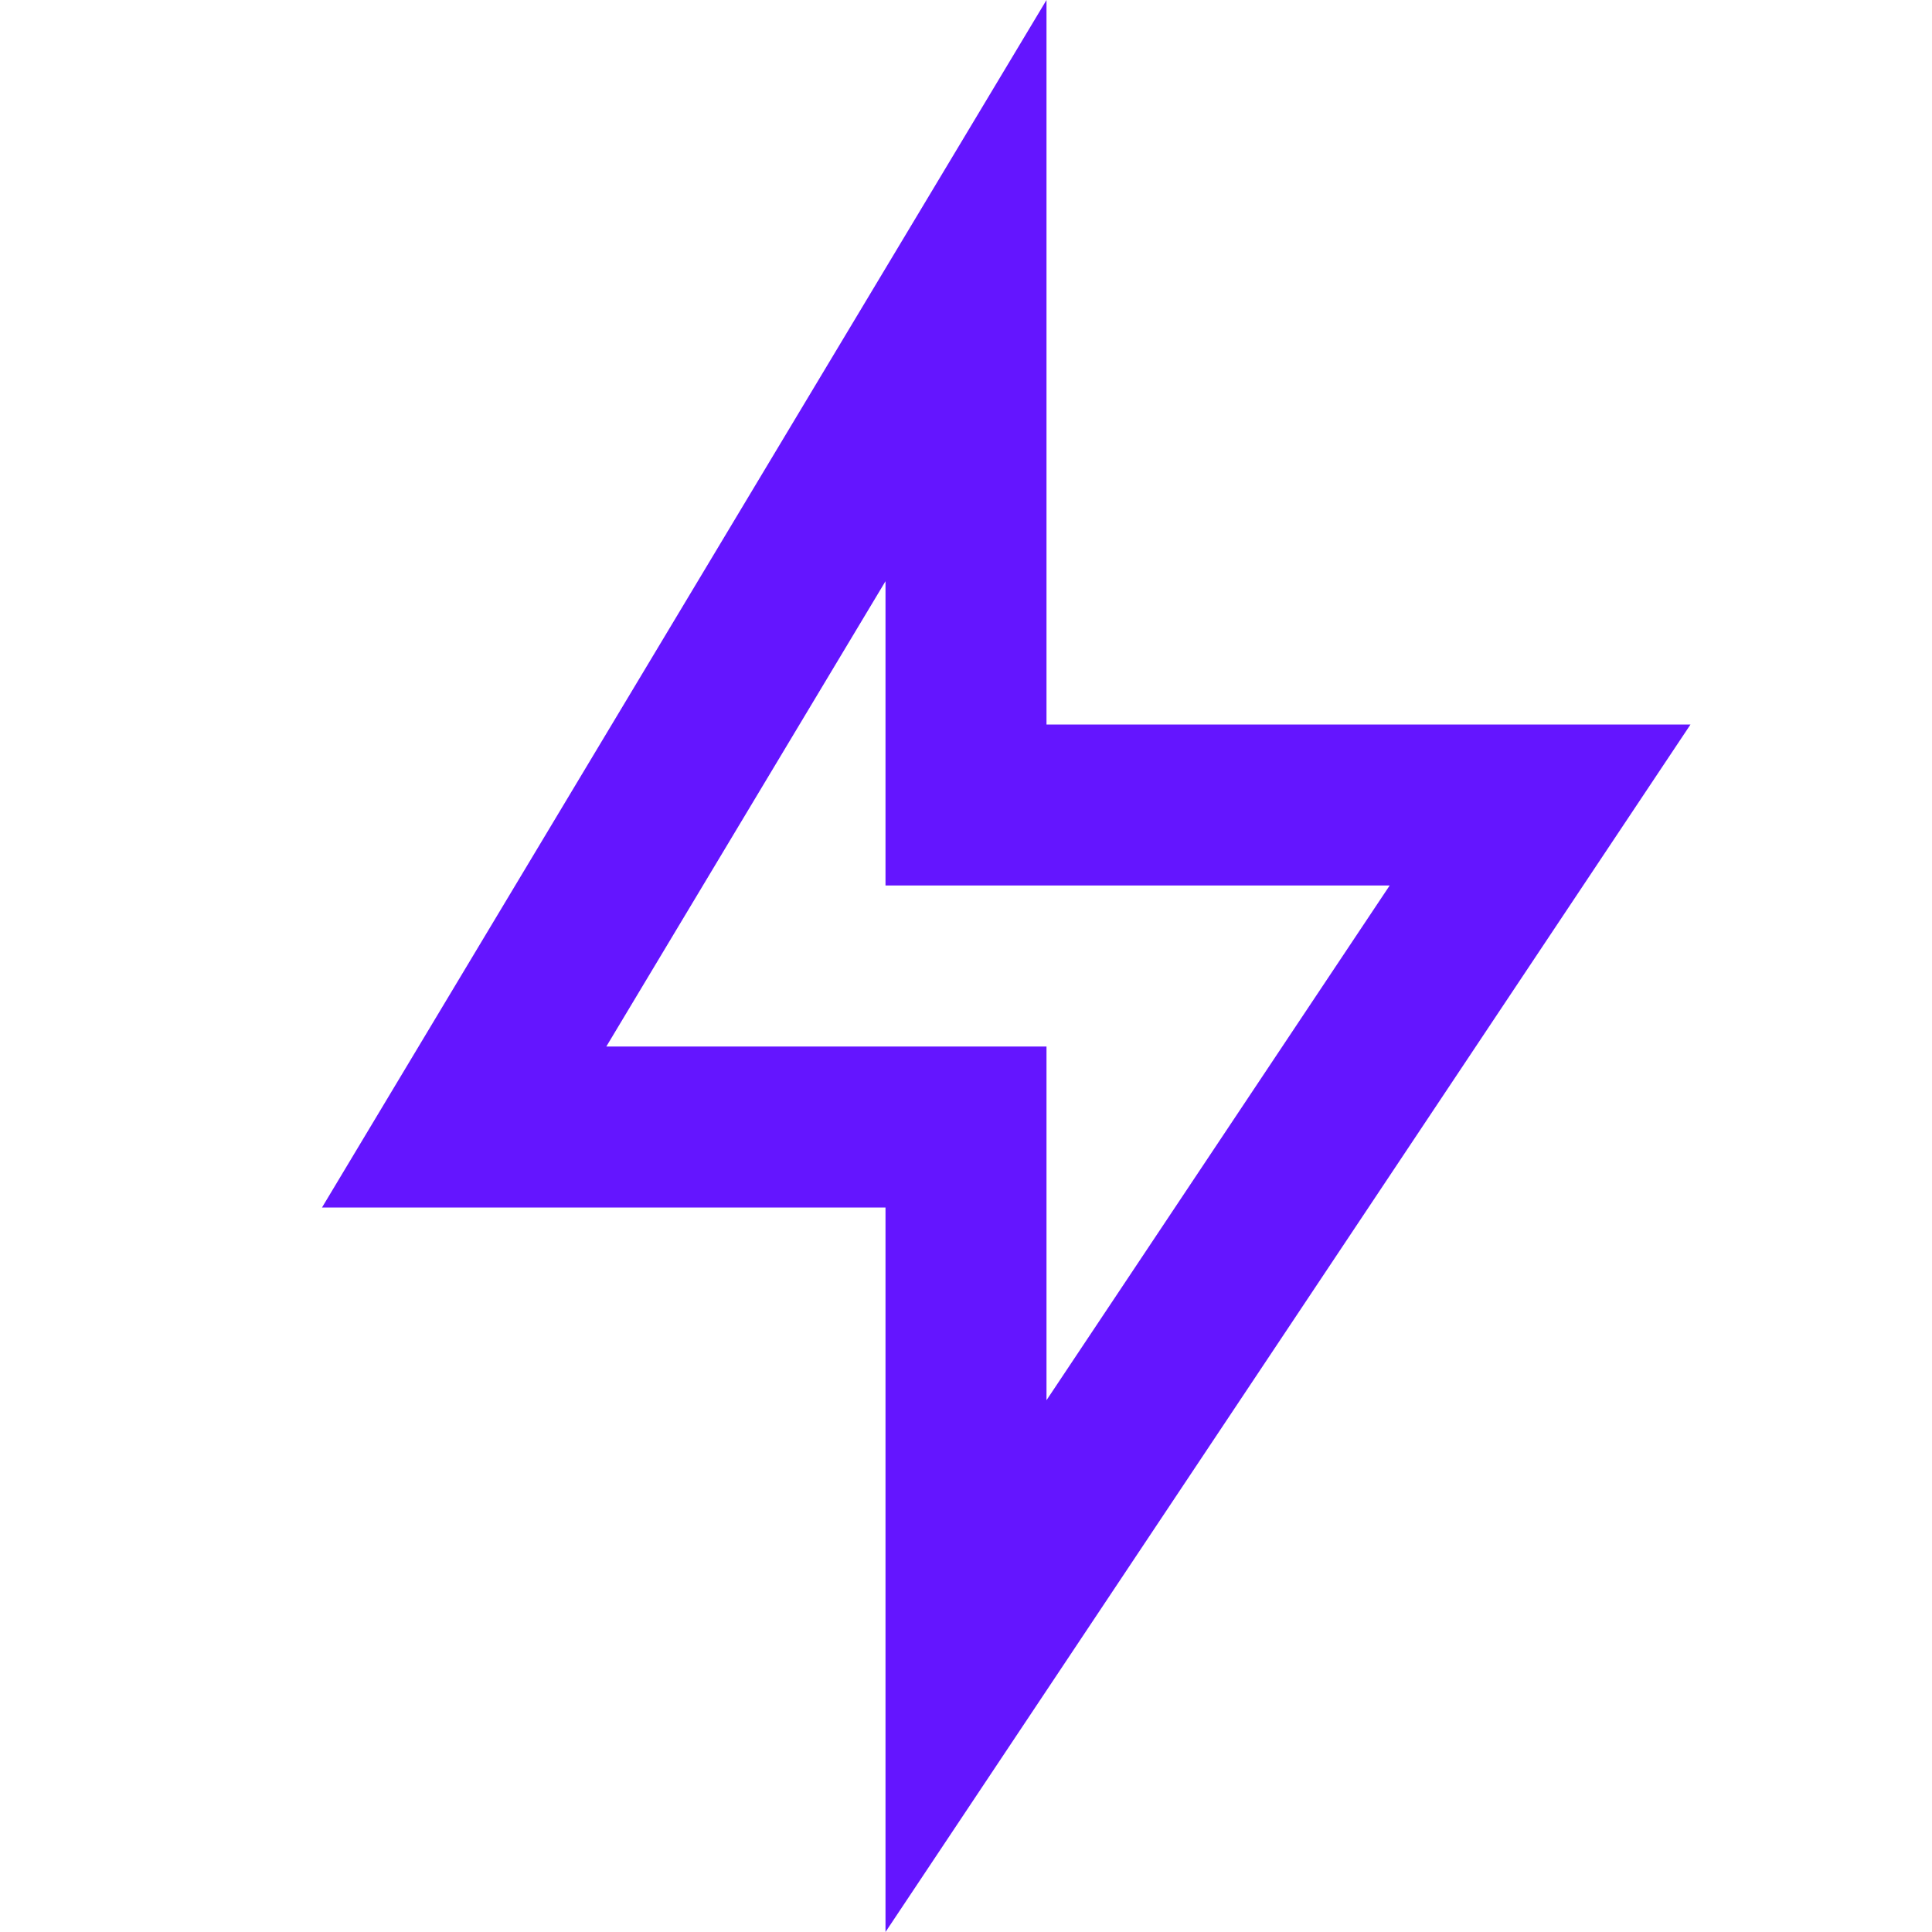
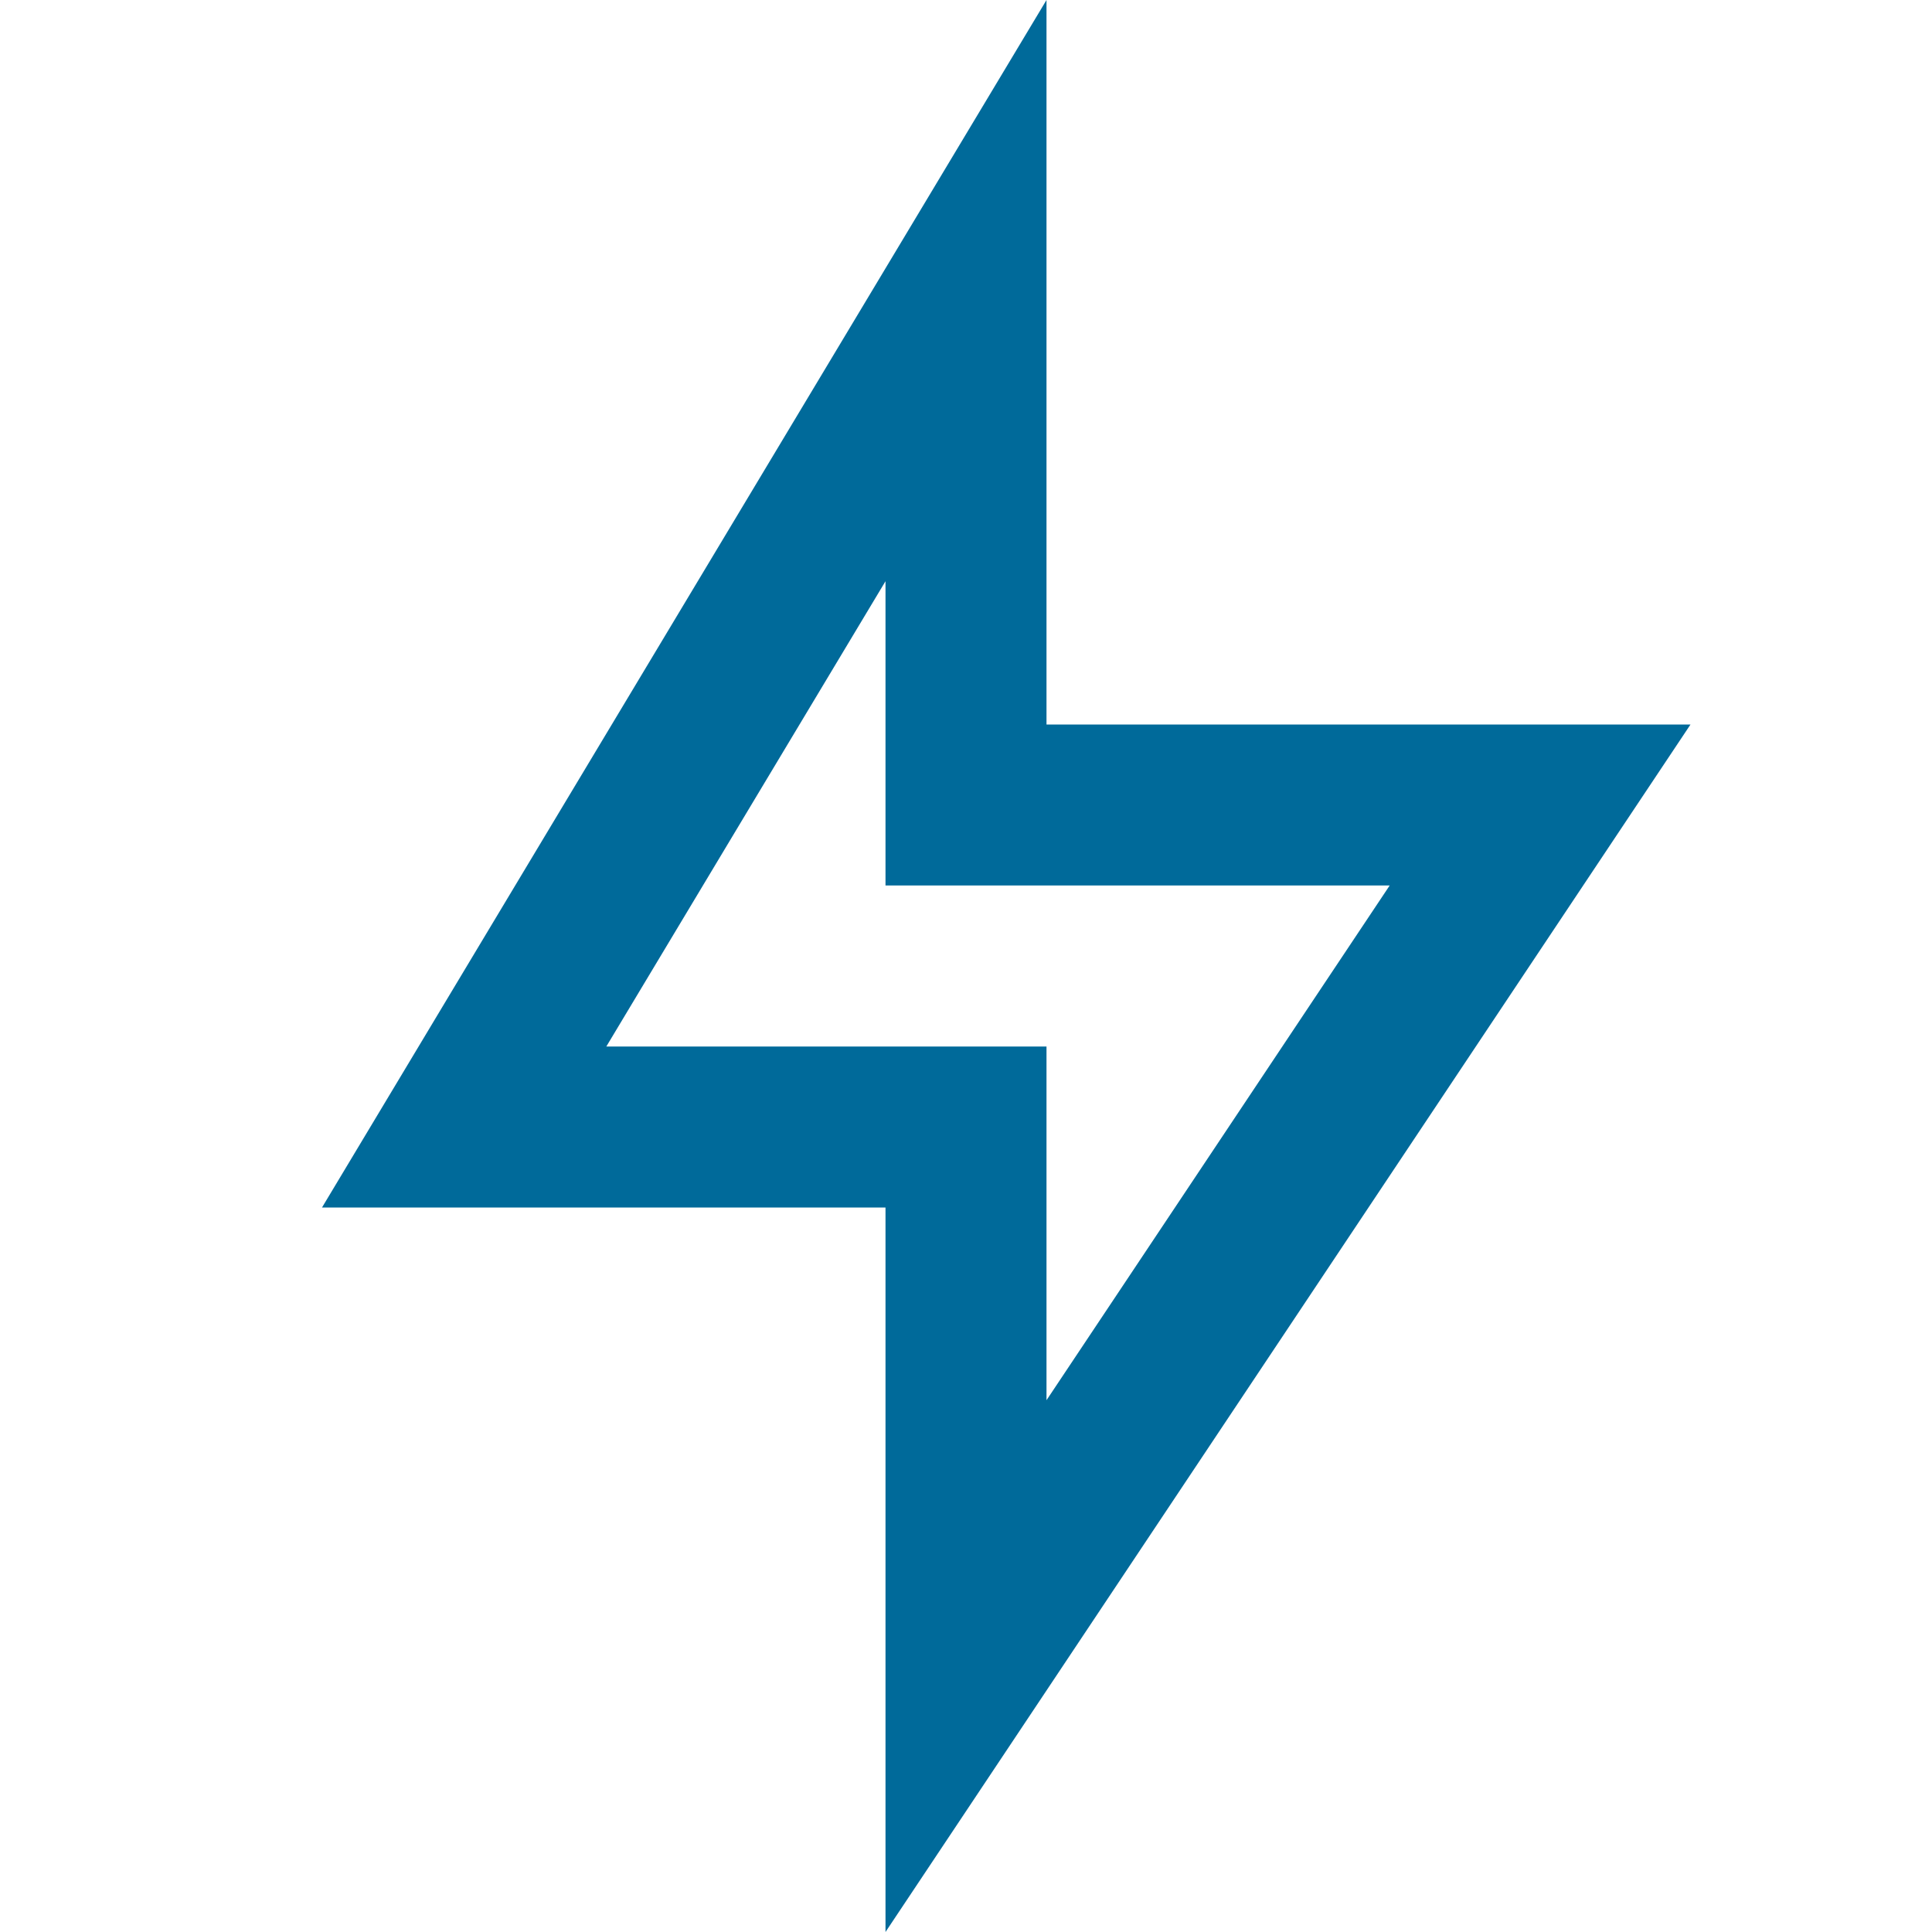
<svg xmlns="http://www.w3.org/2000/svg" viewBox="0 0 24 24" width="24" height="24">
  <path fill="none" d="M0 0h24v24H0z" />
-   <path d="M13 9h8L11 24v-9H4l9-15v9zm-2 2V7.22L7.532 13H13v4.394L17.263 11H11z" fill="rgba(100,21,255,1)" />
+   <path d="M13 9h8L11 24v-9H4l9-15v9zm-2 2V7.22L7.532 13H13v4.394L17.263 11H11z" fill="#006a9a" />
</svg>
